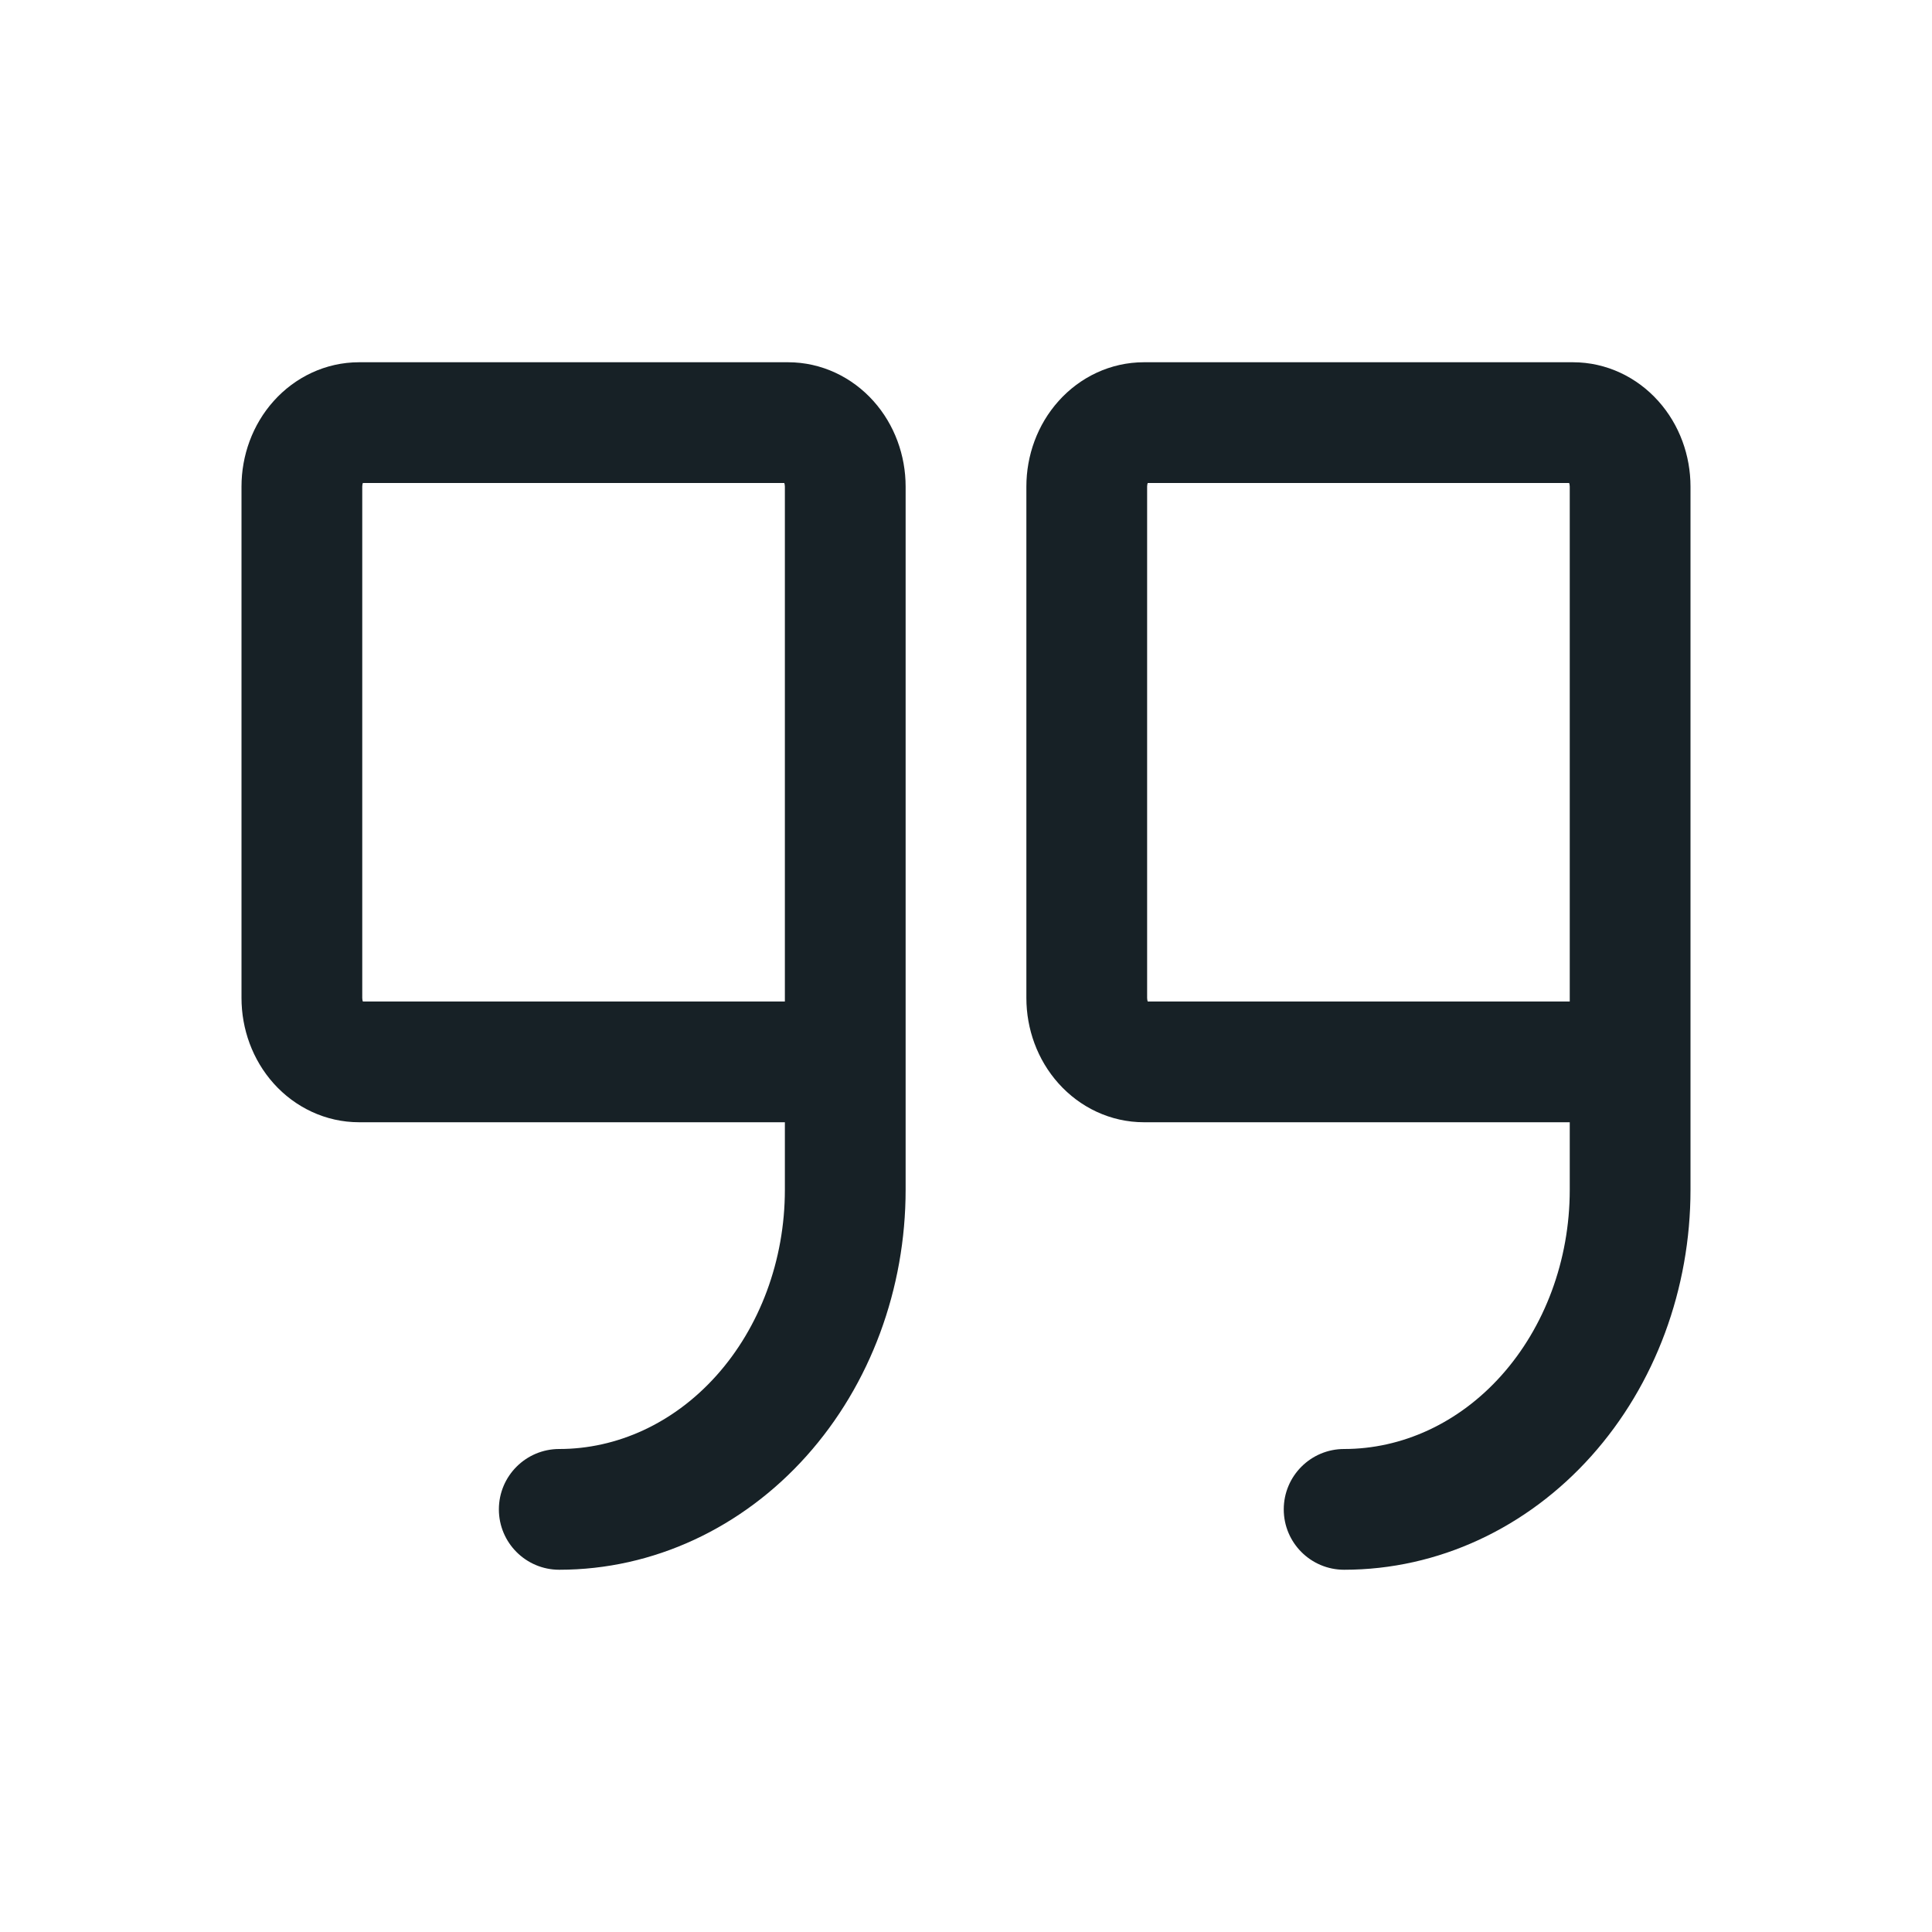
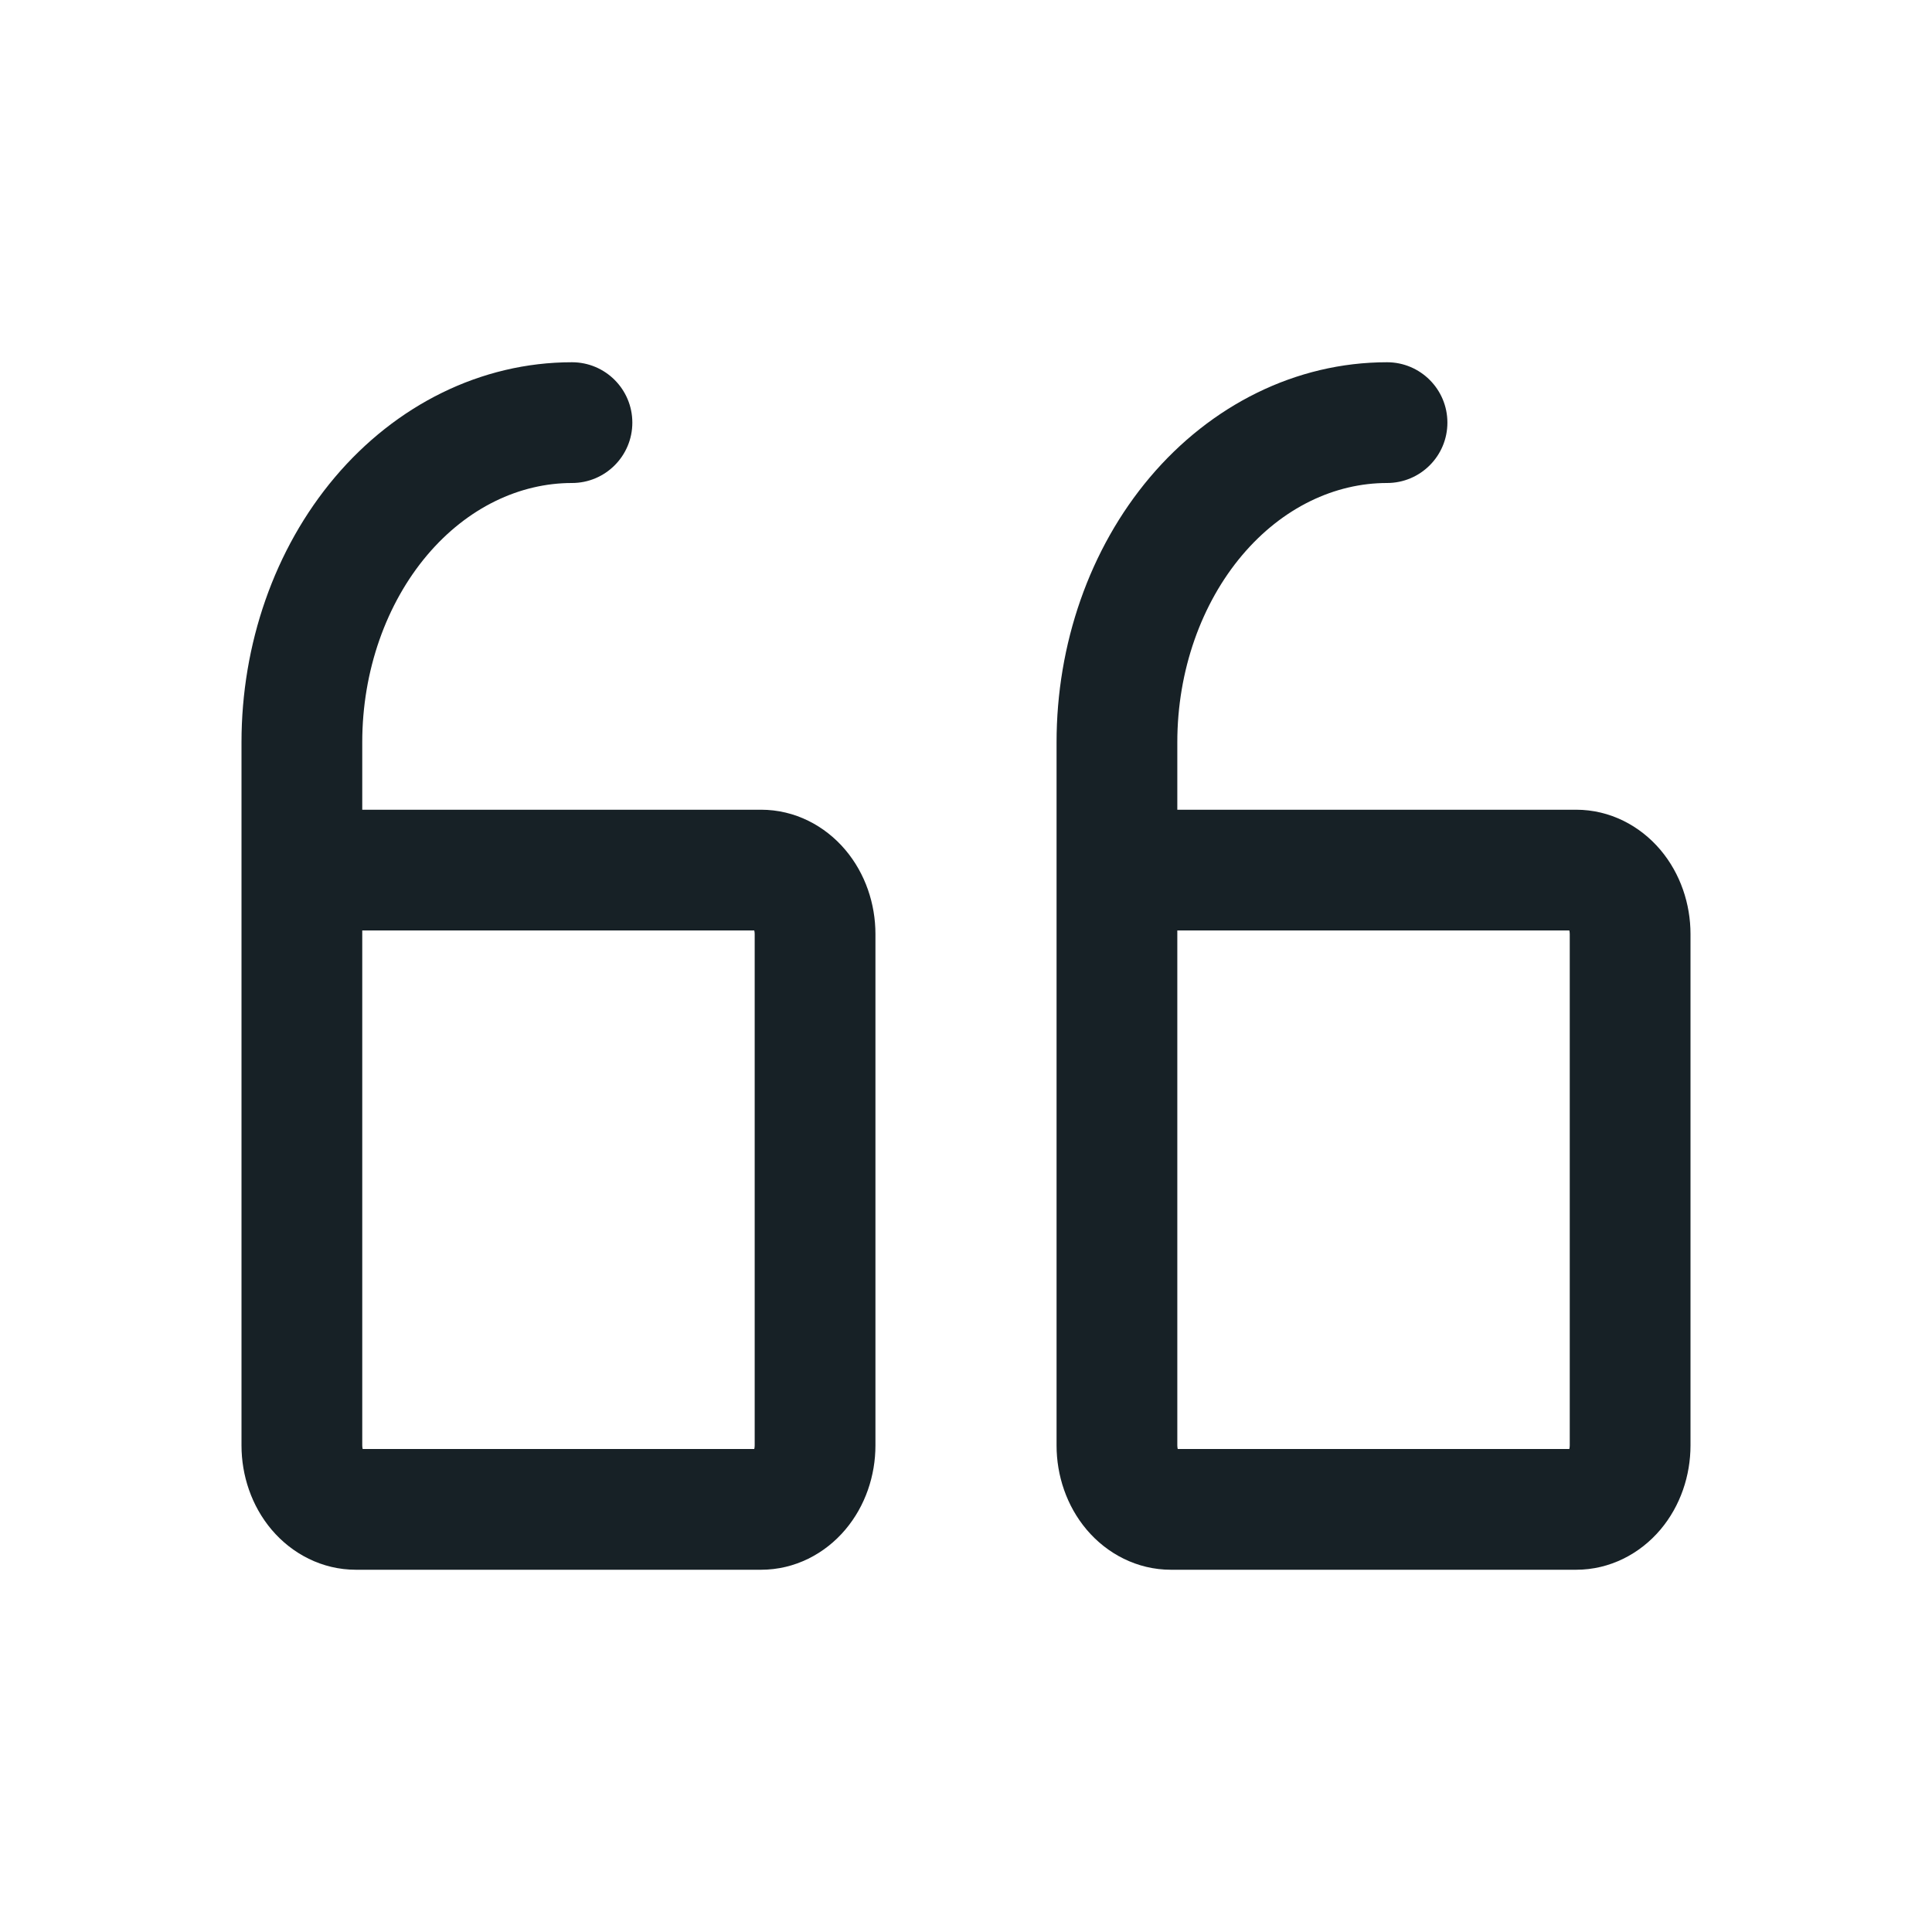
<svg xmlns="http://www.w3.org/2000/svg" width="64" height="64" viewBox="0 0 64 64" fill="none">
-   <path fill-rule="evenodd" clip-rule="evenodd" d="M12.02 16C12.01 16.028 12 16.067 12 16.118V33.059C12 33.109 12.01 33.149 12.02 33.176H26V16.118C26 16.067 25.99 16.028 25.98 16H12.02ZM30 16.118C30 15.093 29.638 14.072 28.936 13.287C28.227 12.494 27.215 12 26.105 12H11.895C10.786 12 9.773 12.494 9.064 13.287C8.362 14.072 8 15.093 8 16.118V33.059C8 34.084 8.362 35.105 9.064 35.89C9.773 36.682 10.786 37.176 11.895 37.176H26V39.412C26 41.757 25.164 43.967 23.735 45.565C22.312 47.156 20.432 48 18.526 48C17.422 48 16.526 48.895 16.526 50C16.526 51.105 17.422 52 18.526 52C21.646 52 24.586 50.613 26.716 48.232C28.839 45.859 30 42.683 30 39.412V16.118Z" fill="#172126" />
-   <path fill-rule="evenodd" clip-rule="evenodd" d="M38.02 16C38.01 16.028 38 16.067 38 16.118V33.059C38 33.109 38.01 33.149 38.02 33.176H52V16.118C52 16.067 51.99 16.028 51.98 16H38.02ZM56 16.118C56 15.093 55.638 14.072 54.935 13.287C54.227 12.494 53.215 12 52.105 12H37.895C36.785 12 35.773 12.494 35.065 13.287C34.362 14.072 34 15.093 34 16.118V33.059C34 34.084 34.362 35.105 35.065 35.89C35.773 36.682 36.785 37.176 37.895 37.176H52V39.412C52 41.757 51.164 43.967 49.735 45.565C48.312 47.156 46.432 48 44.526 48C43.422 48 42.526 48.895 42.526 50C42.526 51.105 43.422 52 44.526 52C47.646 52 50.586 50.613 52.716 48.232C54.839 45.859 56 42.683 56 39.412V16.118Z" fill="#172126" />
+   <path fill-rule="evenodd" clip-rule="evenodd" d="M8.996 50.671C8.331 49.883 8 48.876 8 47.882L8 24.588C8 21.348 9.085 18.187 11.093 15.81C13.11 13.424 15.925 12 18.947 12C20.052 12 20.947 12.895 20.947 14C20.947 15.105 20.052 16 18.947 16C17.224 16 15.487 16.808 14.148 18.392C12.801 19.987 12 22.212 12 24.588V26.823L25.21 26.823C26.335 26.823 27.329 27.355 28.003 28.153C28.669 28.941 29 29.948 29 30.941L29 47.882C29 48.876 28.669 49.883 28.003 50.671C27.329 51.469 26.335 52 25.21 52H11.79C10.665 52 9.671 51.469 8.996 50.671ZM25 47.882C25 47.926 24.994 47.966 24.986 48H12.014C12.006 47.966 12 47.926 12 47.882L12 30.823L24.986 30.823C24.994 30.857 25 30.897 25 30.941L25 47.882Z" fill="#172126" />
+   <path fill-rule="evenodd" clip-rule="evenodd" d="M35.996 50.671C35.331 49.883 35 48.876 35 47.882L35 24.588C35 21.348 36.085 18.187 38.093 15.81C40.11 13.424 42.925 12 45.947 12C47.052 12 47.947 12.895 47.947 14C47.947 15.105 47.052 16 45.947 16C44.224 16 42.487 16.808 41.148 18.392C39.801 19.987 39 22.212 39 24.588V26.823L52.211 26.823C53.335 26.823 54.329 27.355 55.004 28.153C55.669 28.941 56 29.948 56 30.941V47.882C56 48.876 55.669 49.883 55.004 50.671C54.329 51.469 53.335 52 52.211 52H38.789C37.665 52 36.671 51.469 35.996 50.671ZM52 47.882C52 47.926 51.994 47.966 51.986 48H39.014C39.006 47.966 39 47.926 39 47.882L39 30.823L51.986 30.823C51.994 30.857 52 30.897 52 30.941V47.882Z" fill="#172126" />
</svg>
